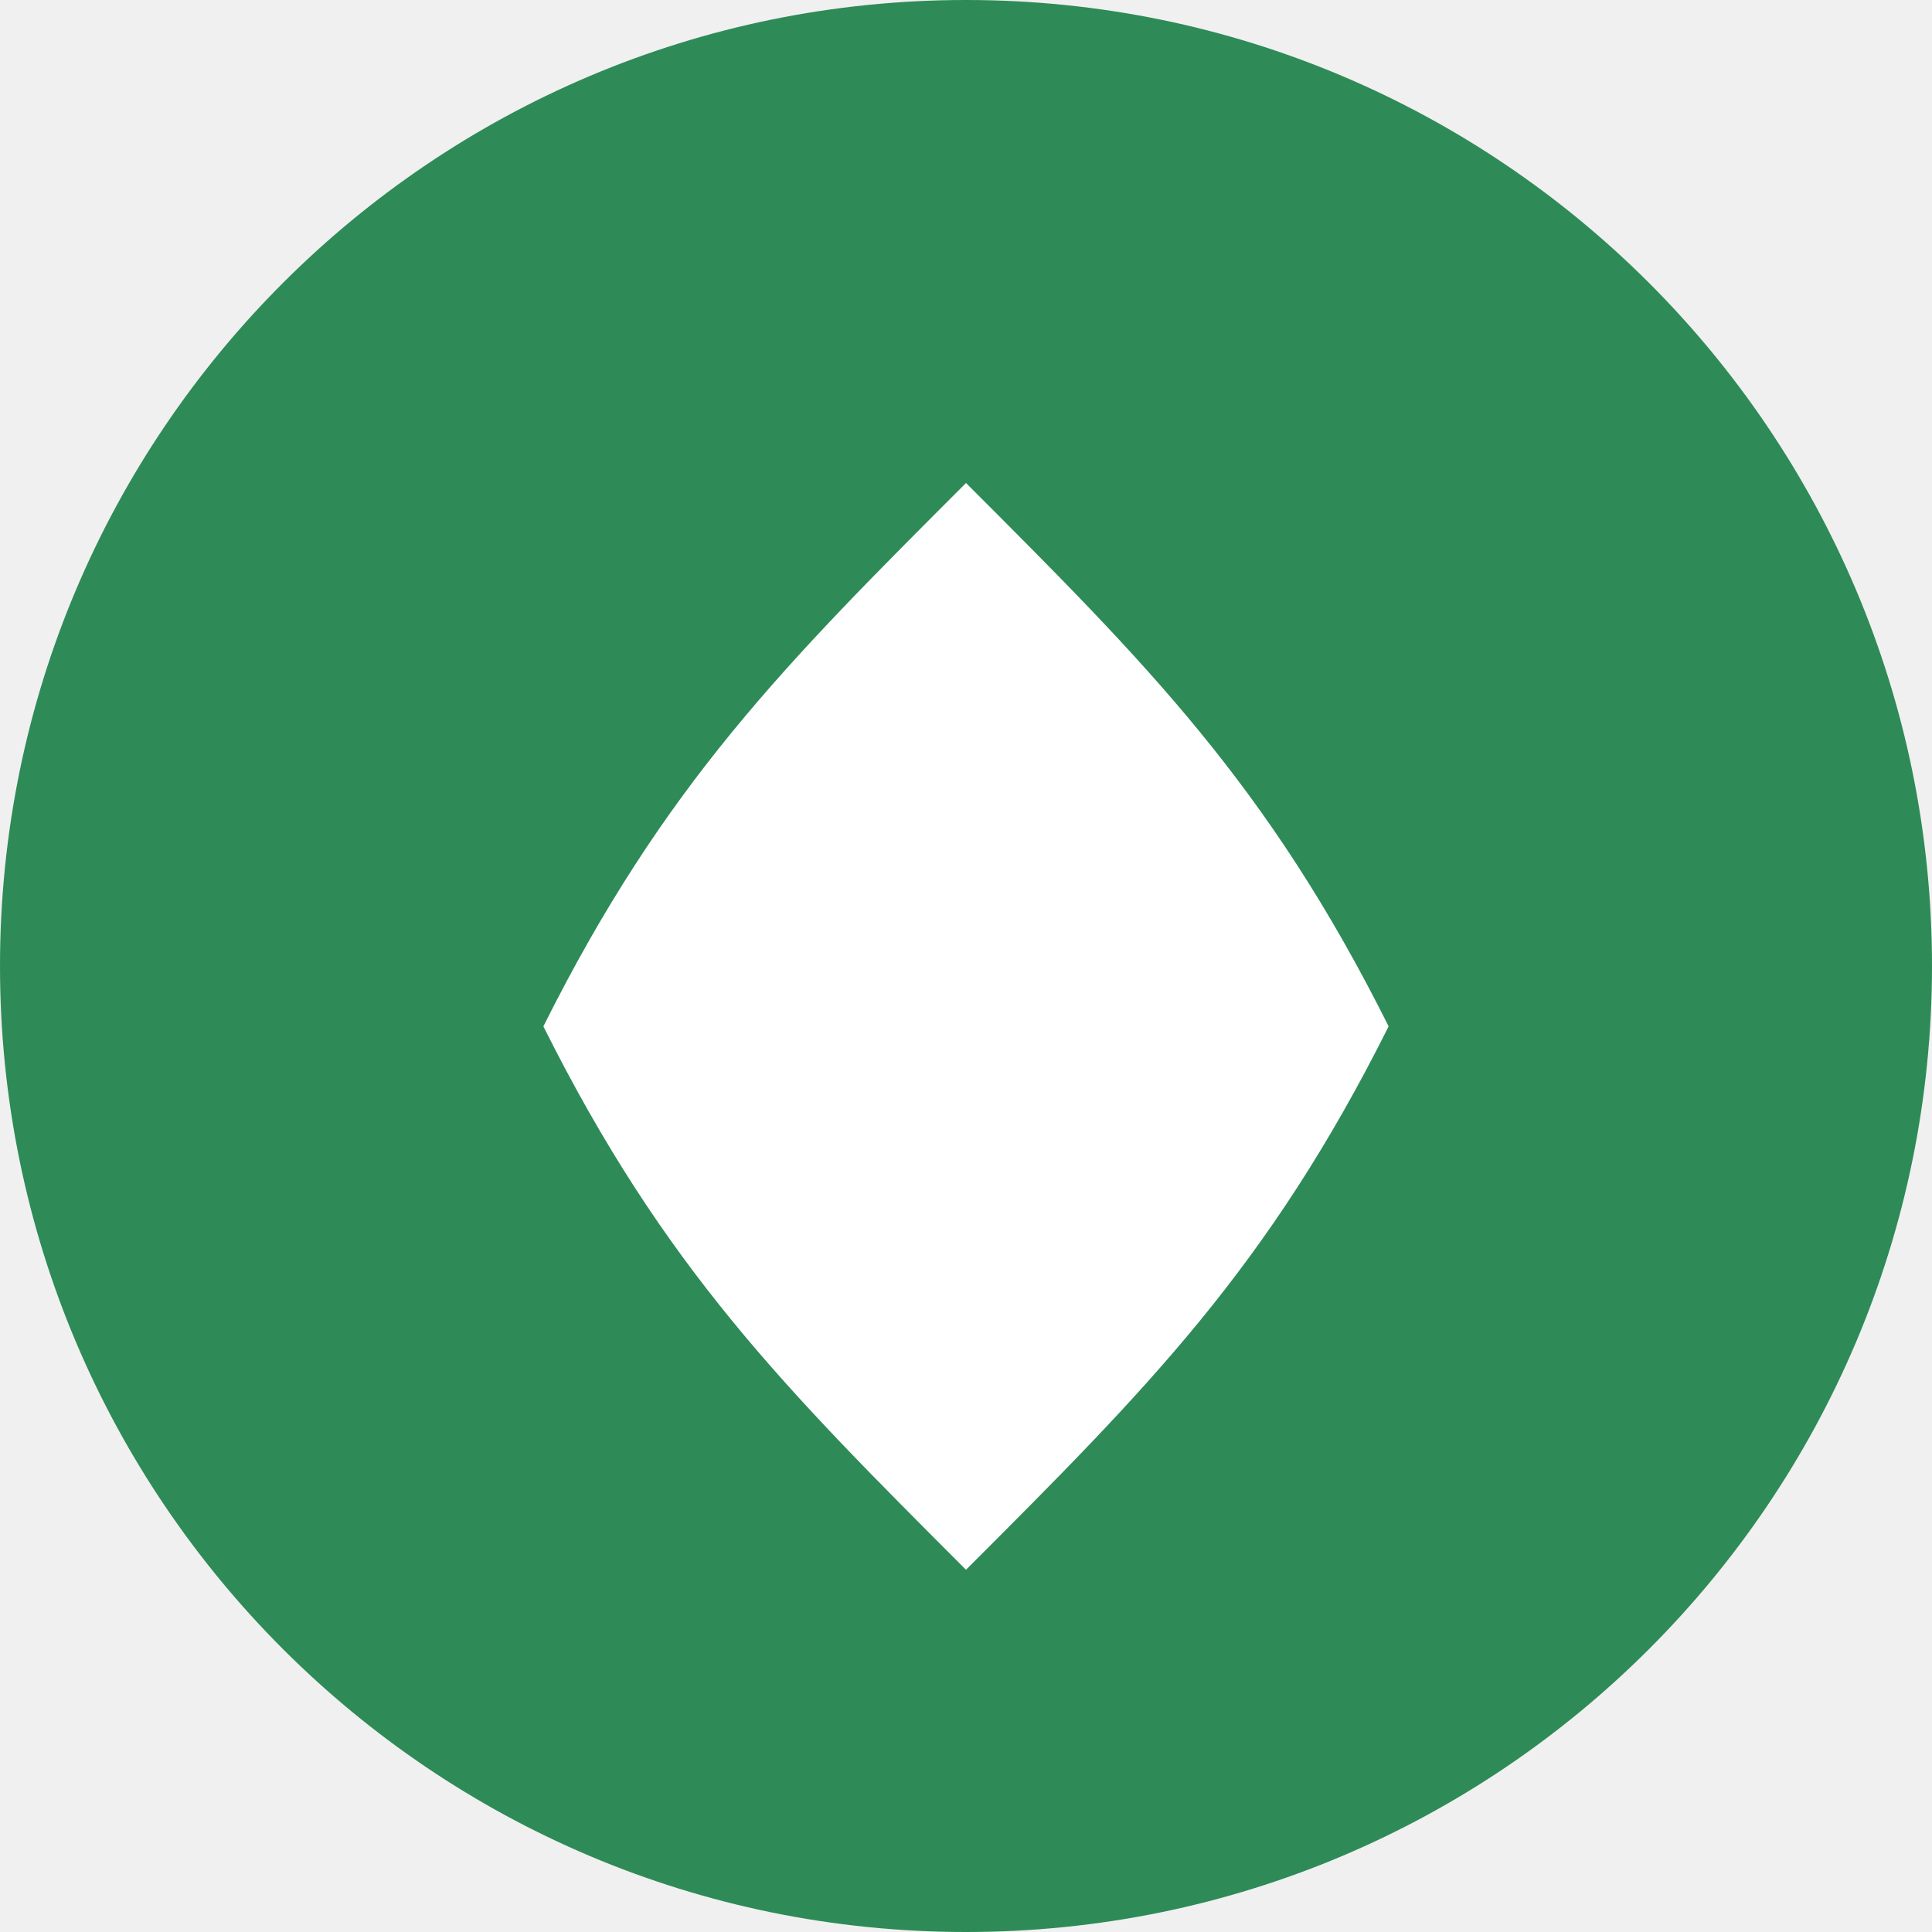
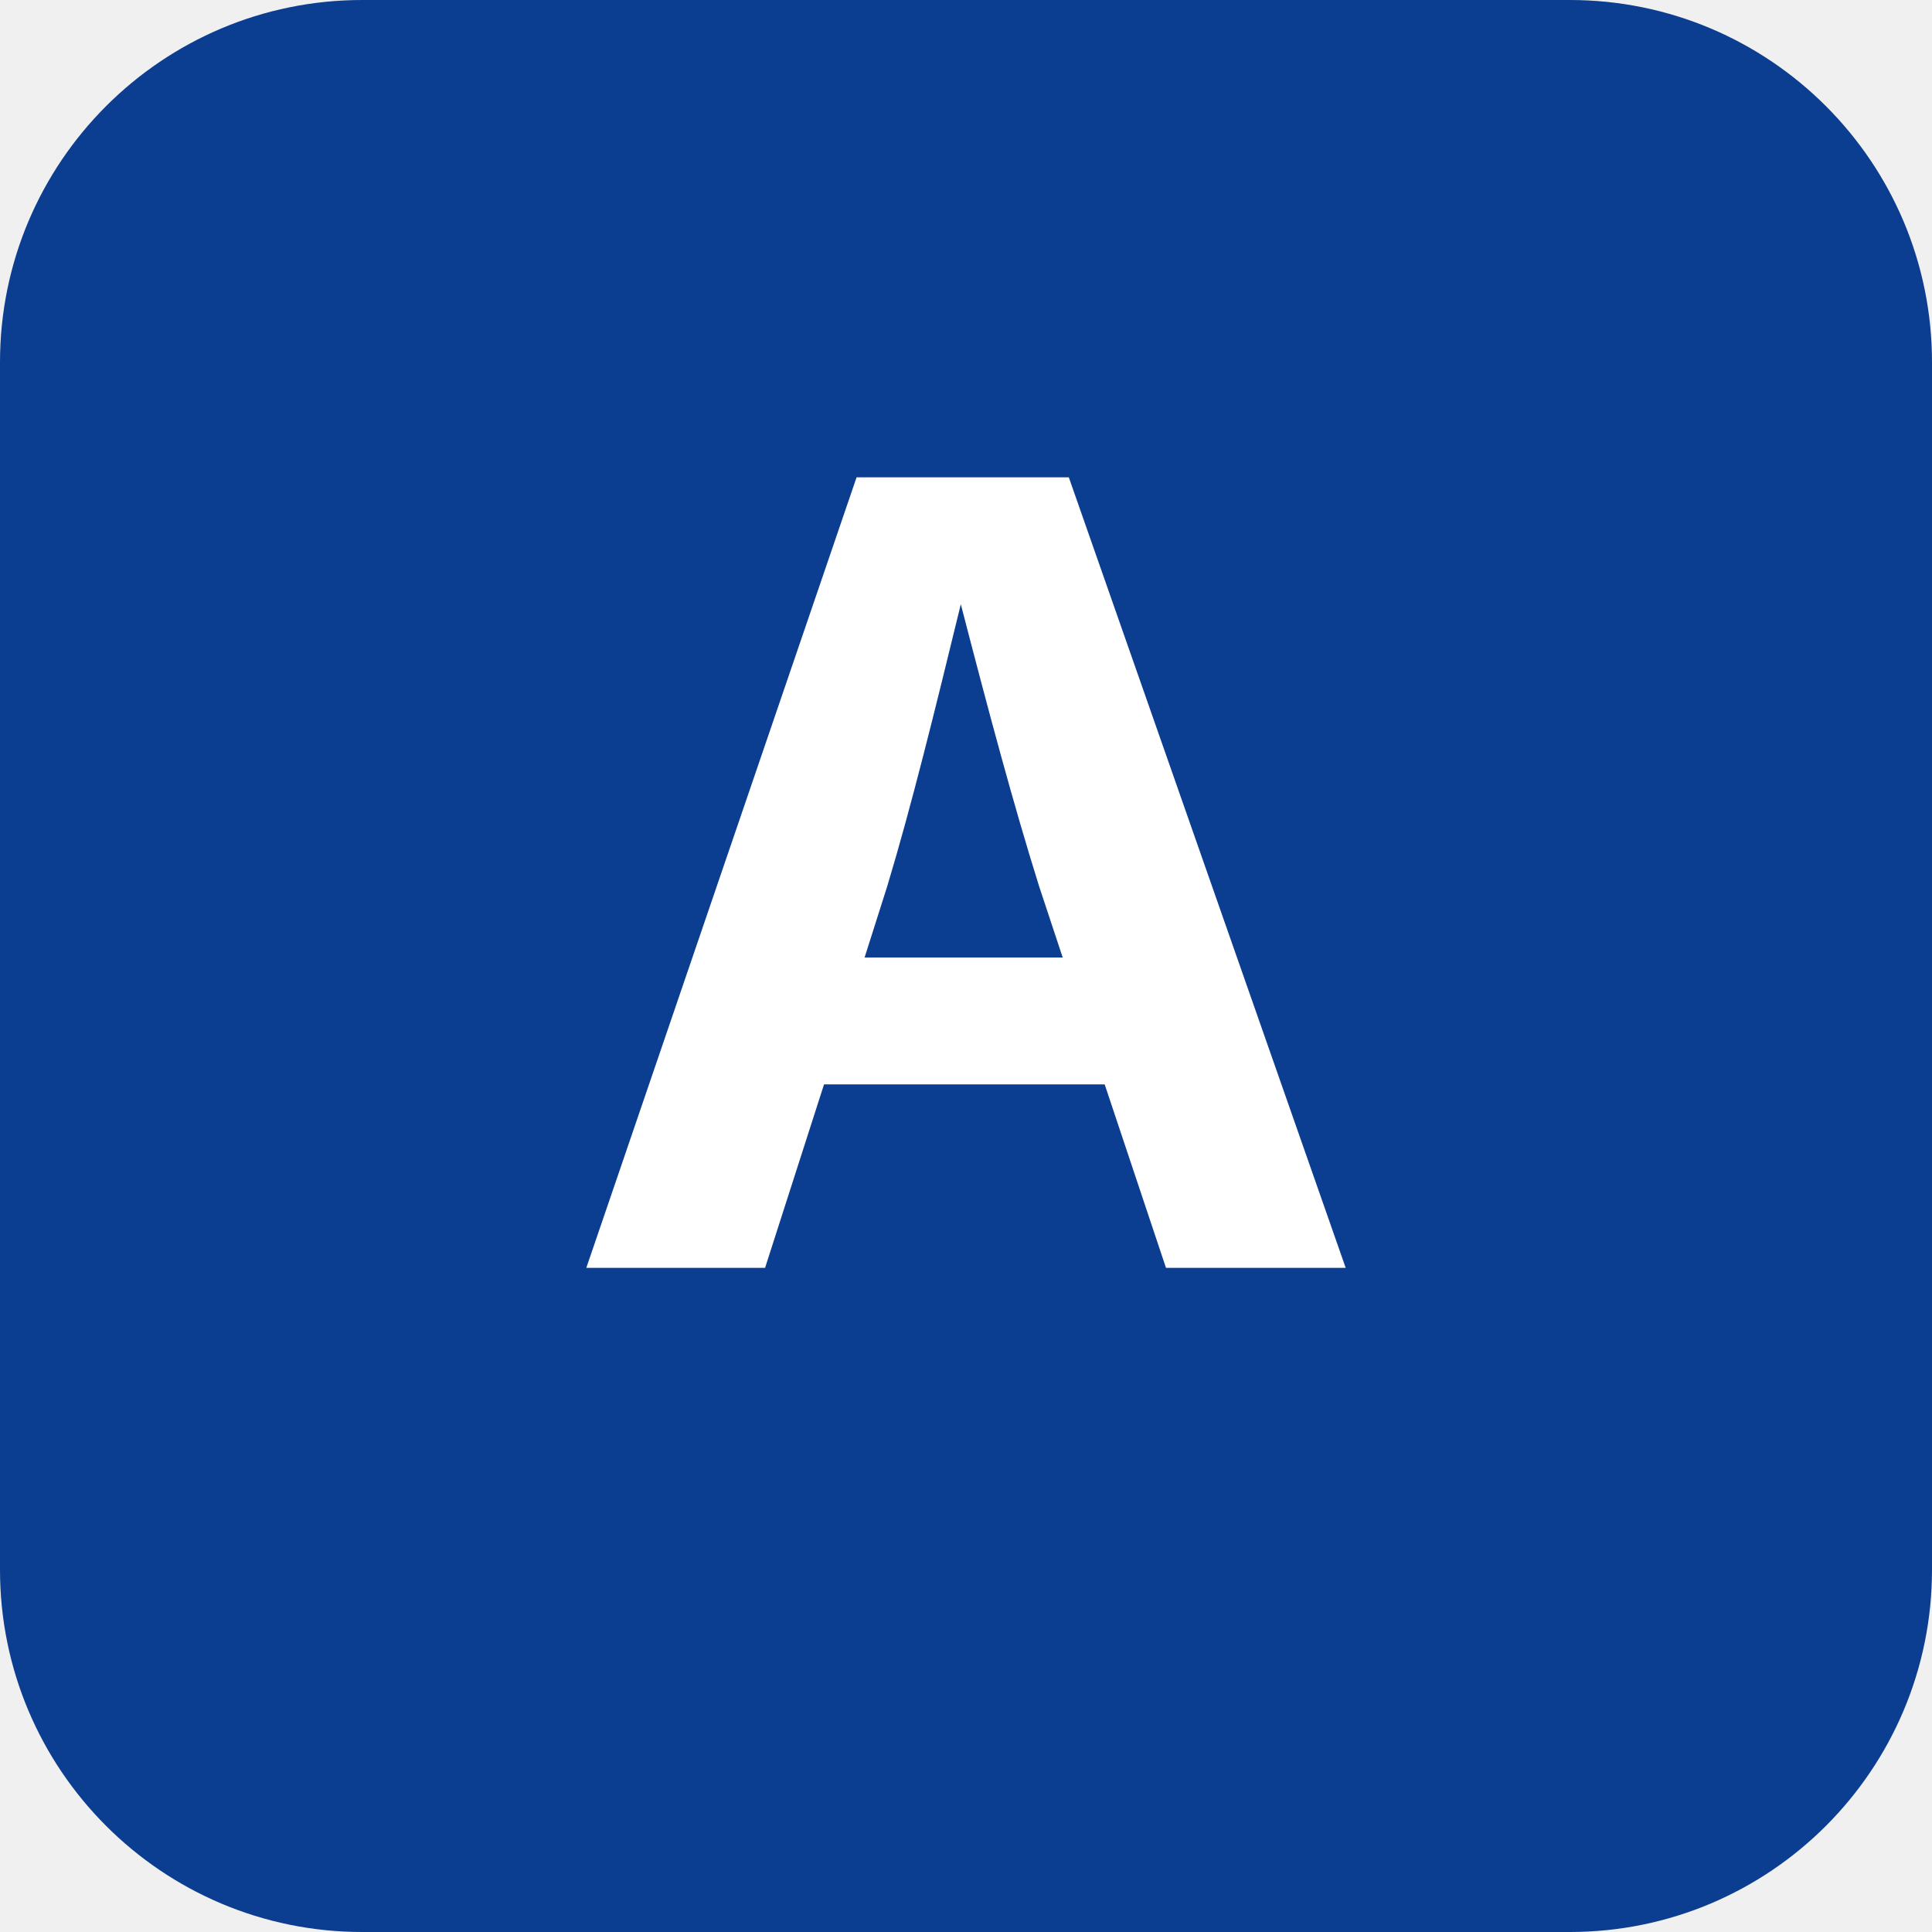
<svg xmlns="http://www.w3.org/2000/svg" viewBox="0 0 64 64">
-   <circle cx="32" cy="32" r="32" fill="#2e8b57" />
-   <path d="M18 34c4-8 8-12 14-18 6 6 10 10 14 18-4 8-8 12-14 18-6-6-10-10-14-18z" fill="#fff" />
+   <rect width="64" height="64" rx="12" fill="#0b3d91" />
+   <text x="32" y="42" text-anchor="middle" font-family="'Inter', 'Segoe UI', sans-serif" font-size="36" fill="#ffffff" font-weight="700">A</text>
</svg>
